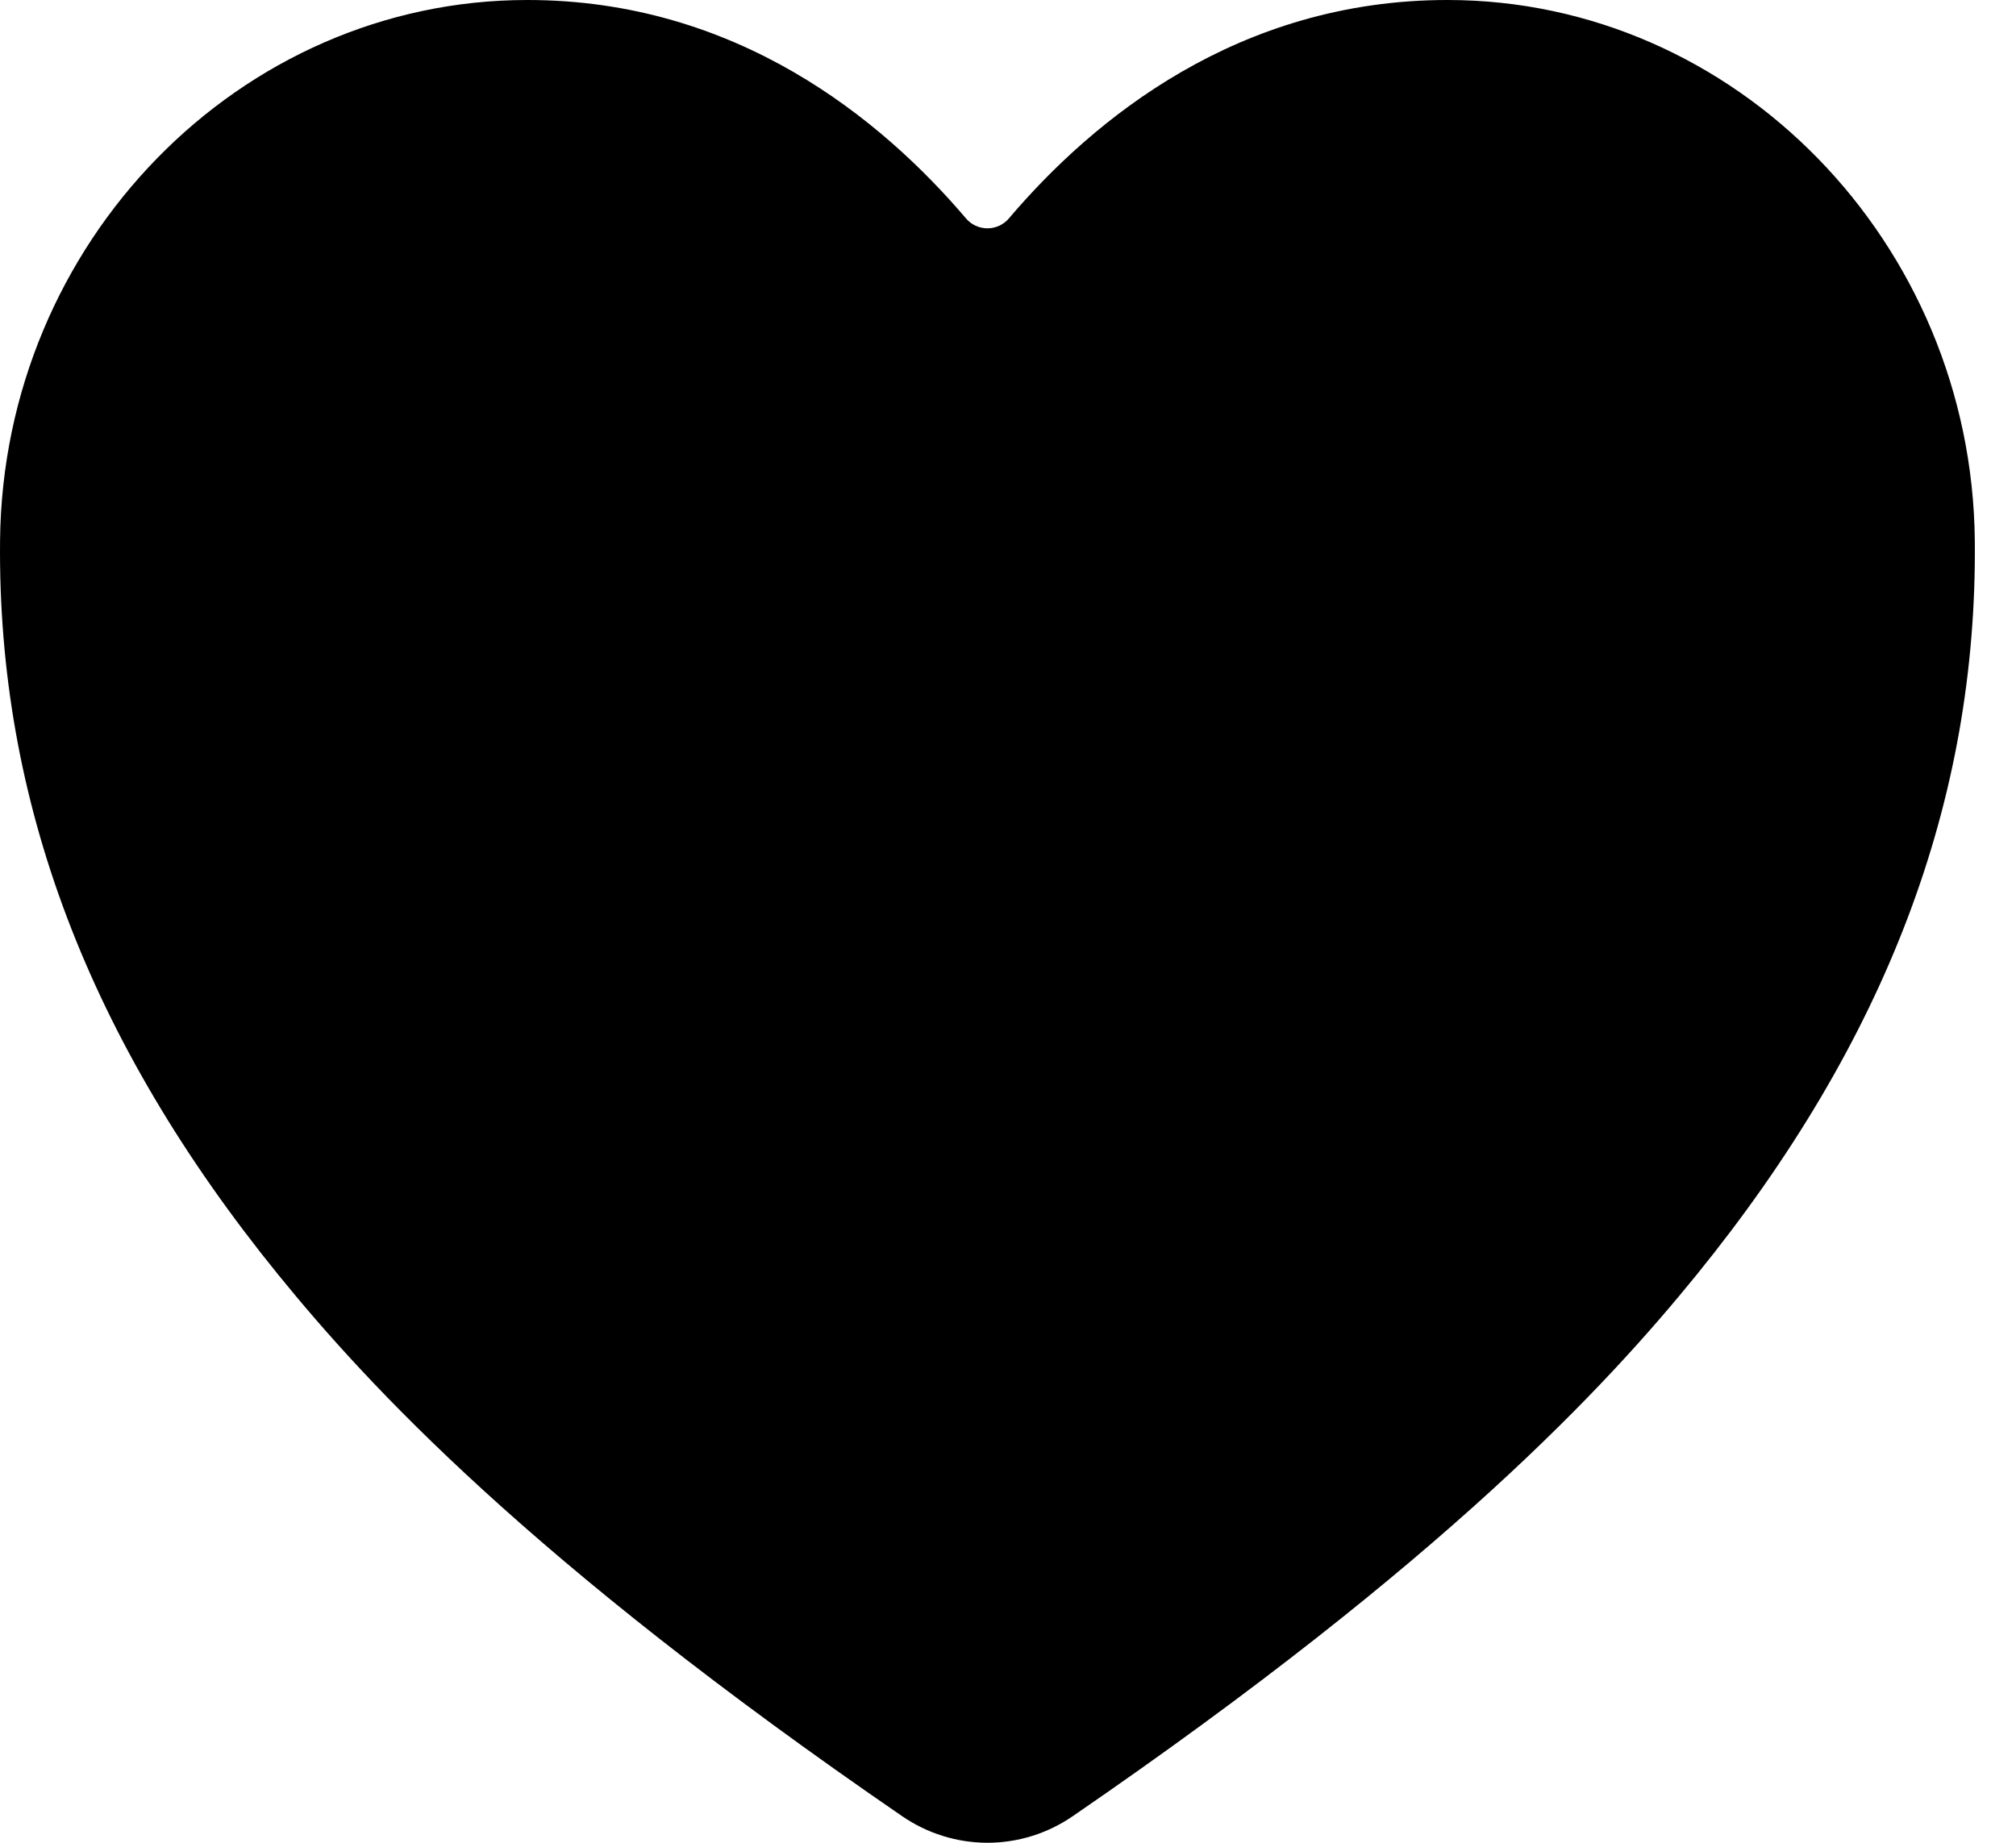
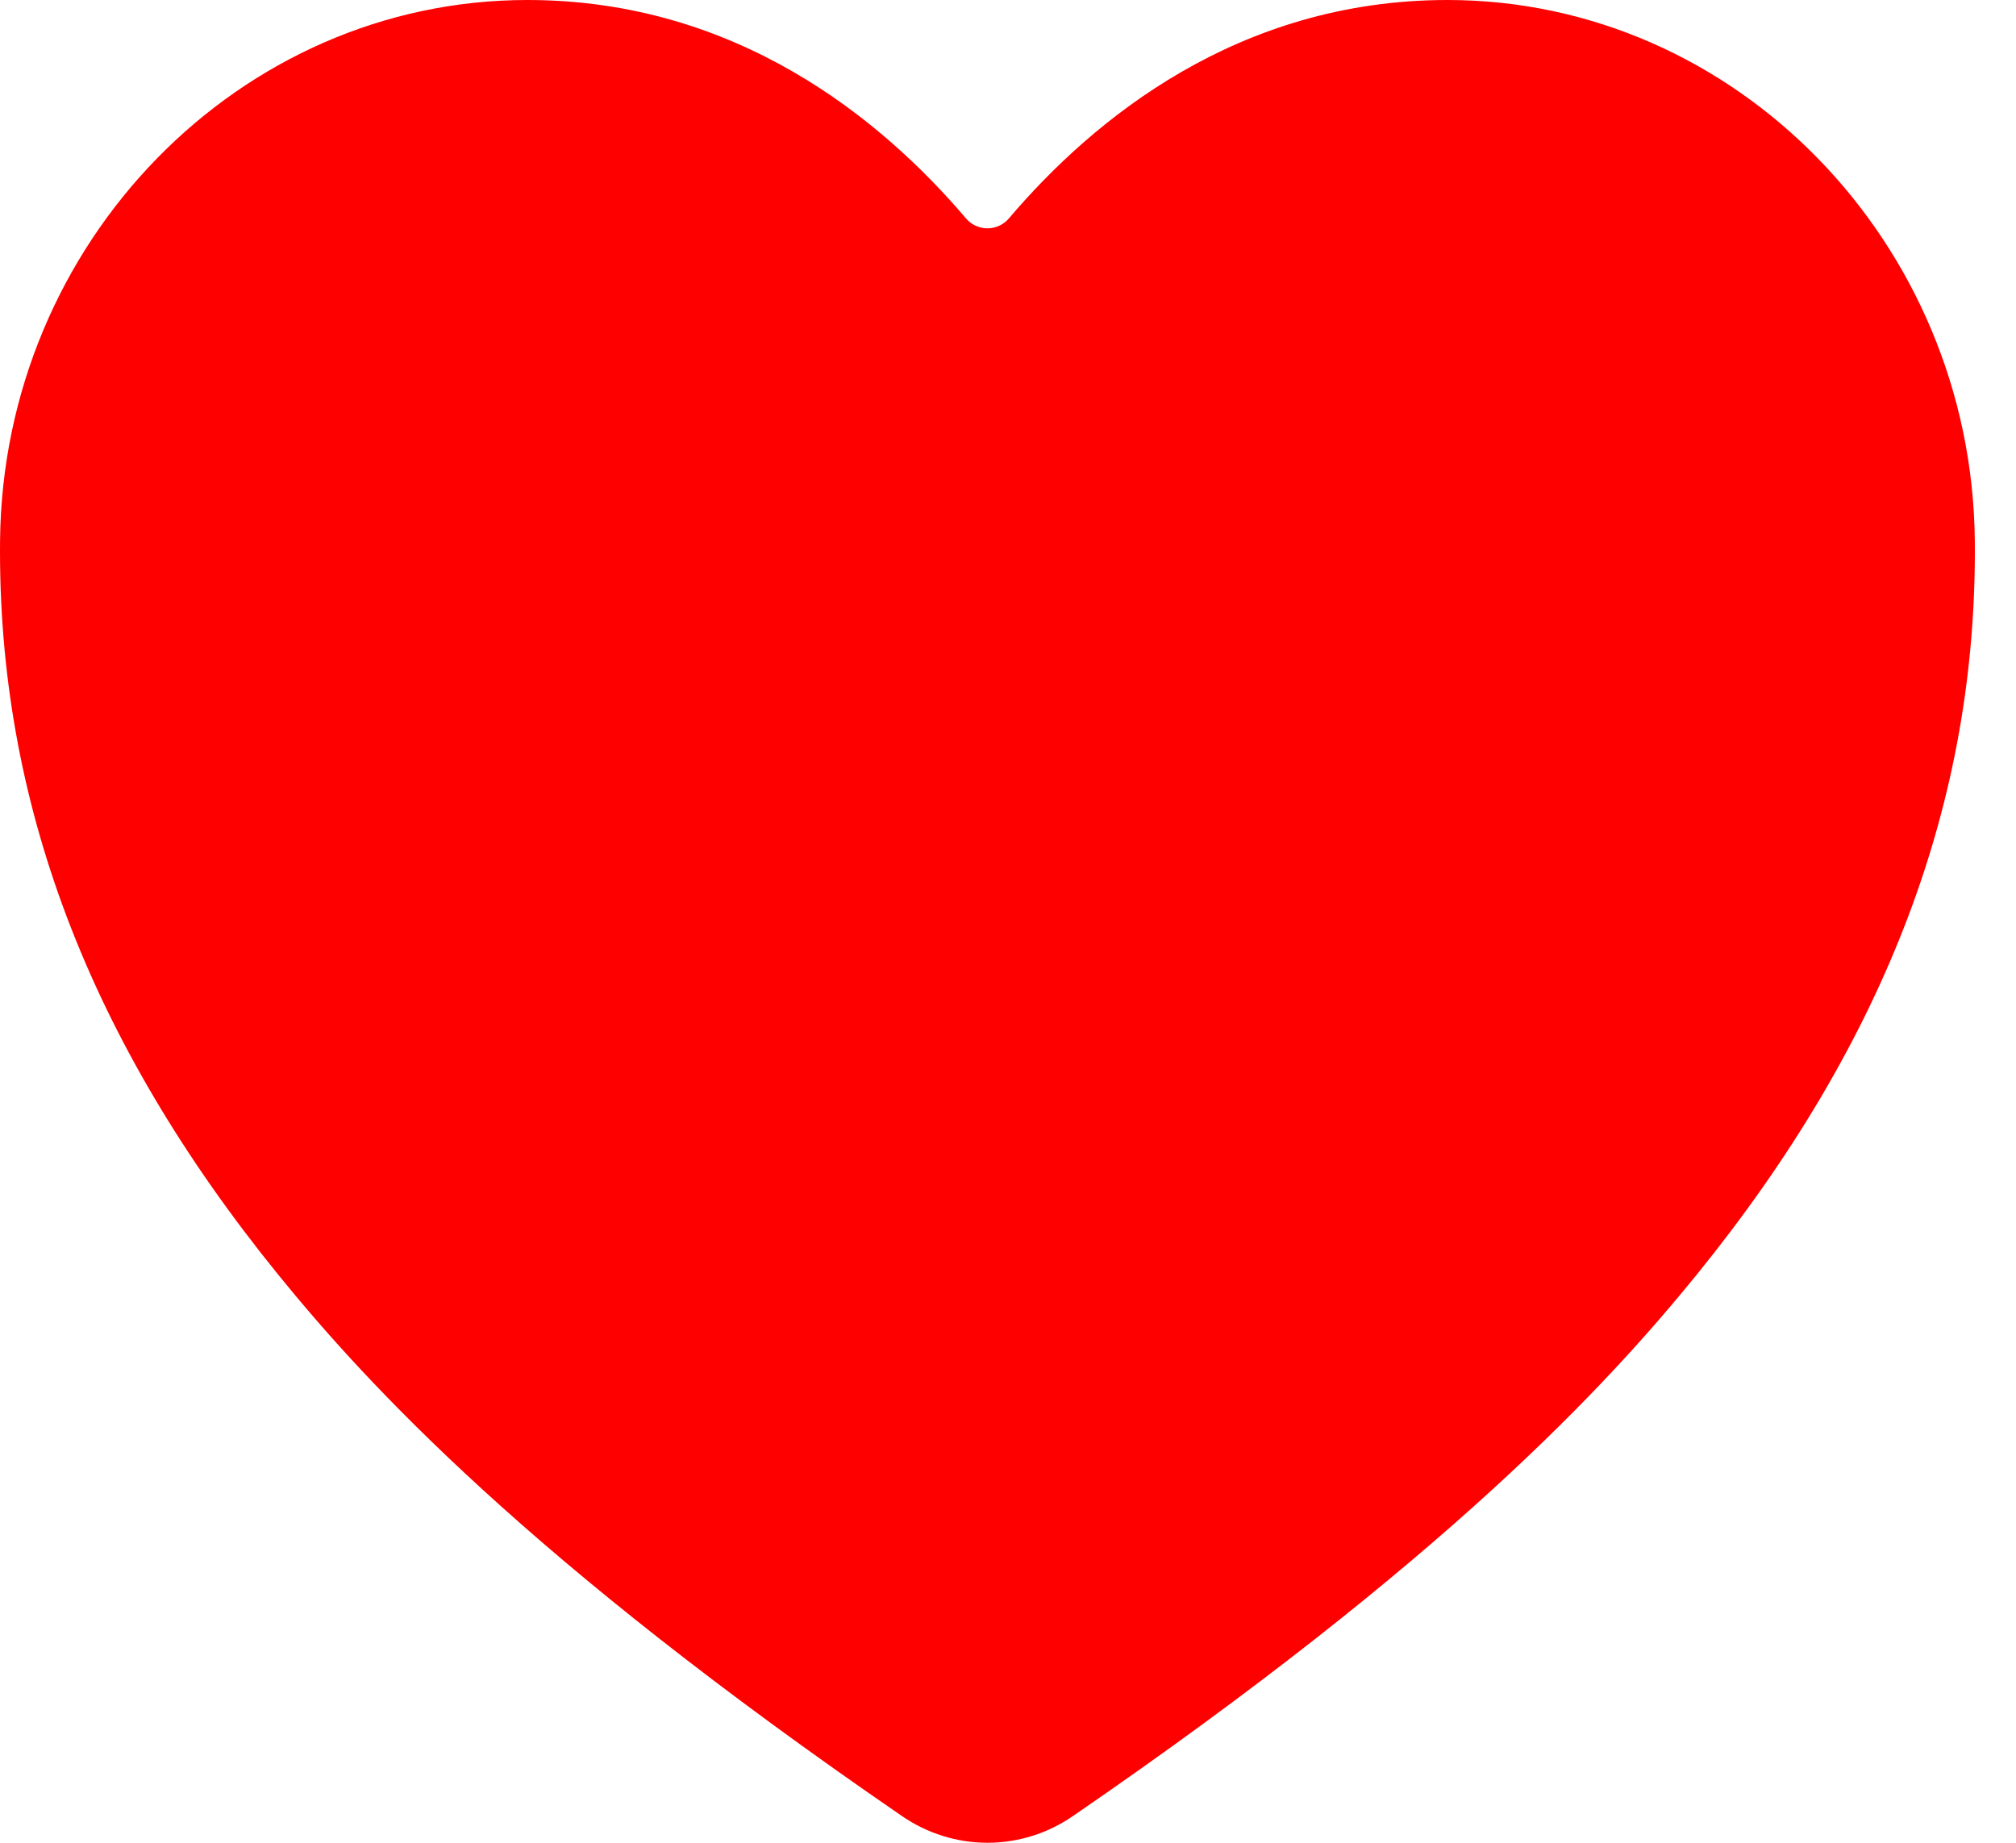
<svg xmlns="http://www.w3.org/2000/svg" width="35" height="32" viewBox="0 0 35 32" fill="none">
-   <path d="M17.143 32C16.613 31.999 16.097 31.838 15.659 31.536C9.183 27.09 6.378 24.042 4.831 22.136C1.535 18.073 -0.044 13.902 0.001 9.386C0.053 4.21 4.159 0 9.155 0C12.788 0 15.304 2.069 16.77 3.792C16.816 3.847 16.873 3.89 16.938 3.92C17.002 3.949 17.072 3.965 17.143 3.965C17.214 3.965 17.284 3.949 17.348 3.92C17.412 3.89 17.47 3.847 17.516 3.792C18.982 2.067 21.498 0 25.13 0C30.126 0 34.233 4.21 34.285 9.387C34.329 13.904 32.749 18.075 29.455 22.137C27.908 24.043 25.103 27.091 18.626 31.537C18.189 31.838 17.672 32 17.143 32Z" fill="black" />
+   <path d="M17.143 32C16.613 31.999 16.097 31.838 15.659 31.536C9.183 27.09 6.378 24.042 4.831 22.136C1.535 18.073 -0.044 13.902 0.001 9.386C0.053 4.21 4.159 0 9.155 0C12.788 0 15.304 2.069 16.77 3.792C16.816 3.847 16.873 3.89 16.938 3.92C17.002 3.949 17.072 3.965 17.143 3.965C17.214 3.965 17.284 3.949 17.348 3.92C17.412 3.89 17.47 3.847 17.516 3.792C18.982 2.067 21.498 0 25.13 0C30.126 0 34.233 4.21 34.285 9.387C34.329 13.904 32.749 18.075 29.455 22.137C27.908 24.043 25.103 27.091 18.626 31.537C18.189 31.838 17.672 32 17.143 32Z" fill="red" />
</svg>
